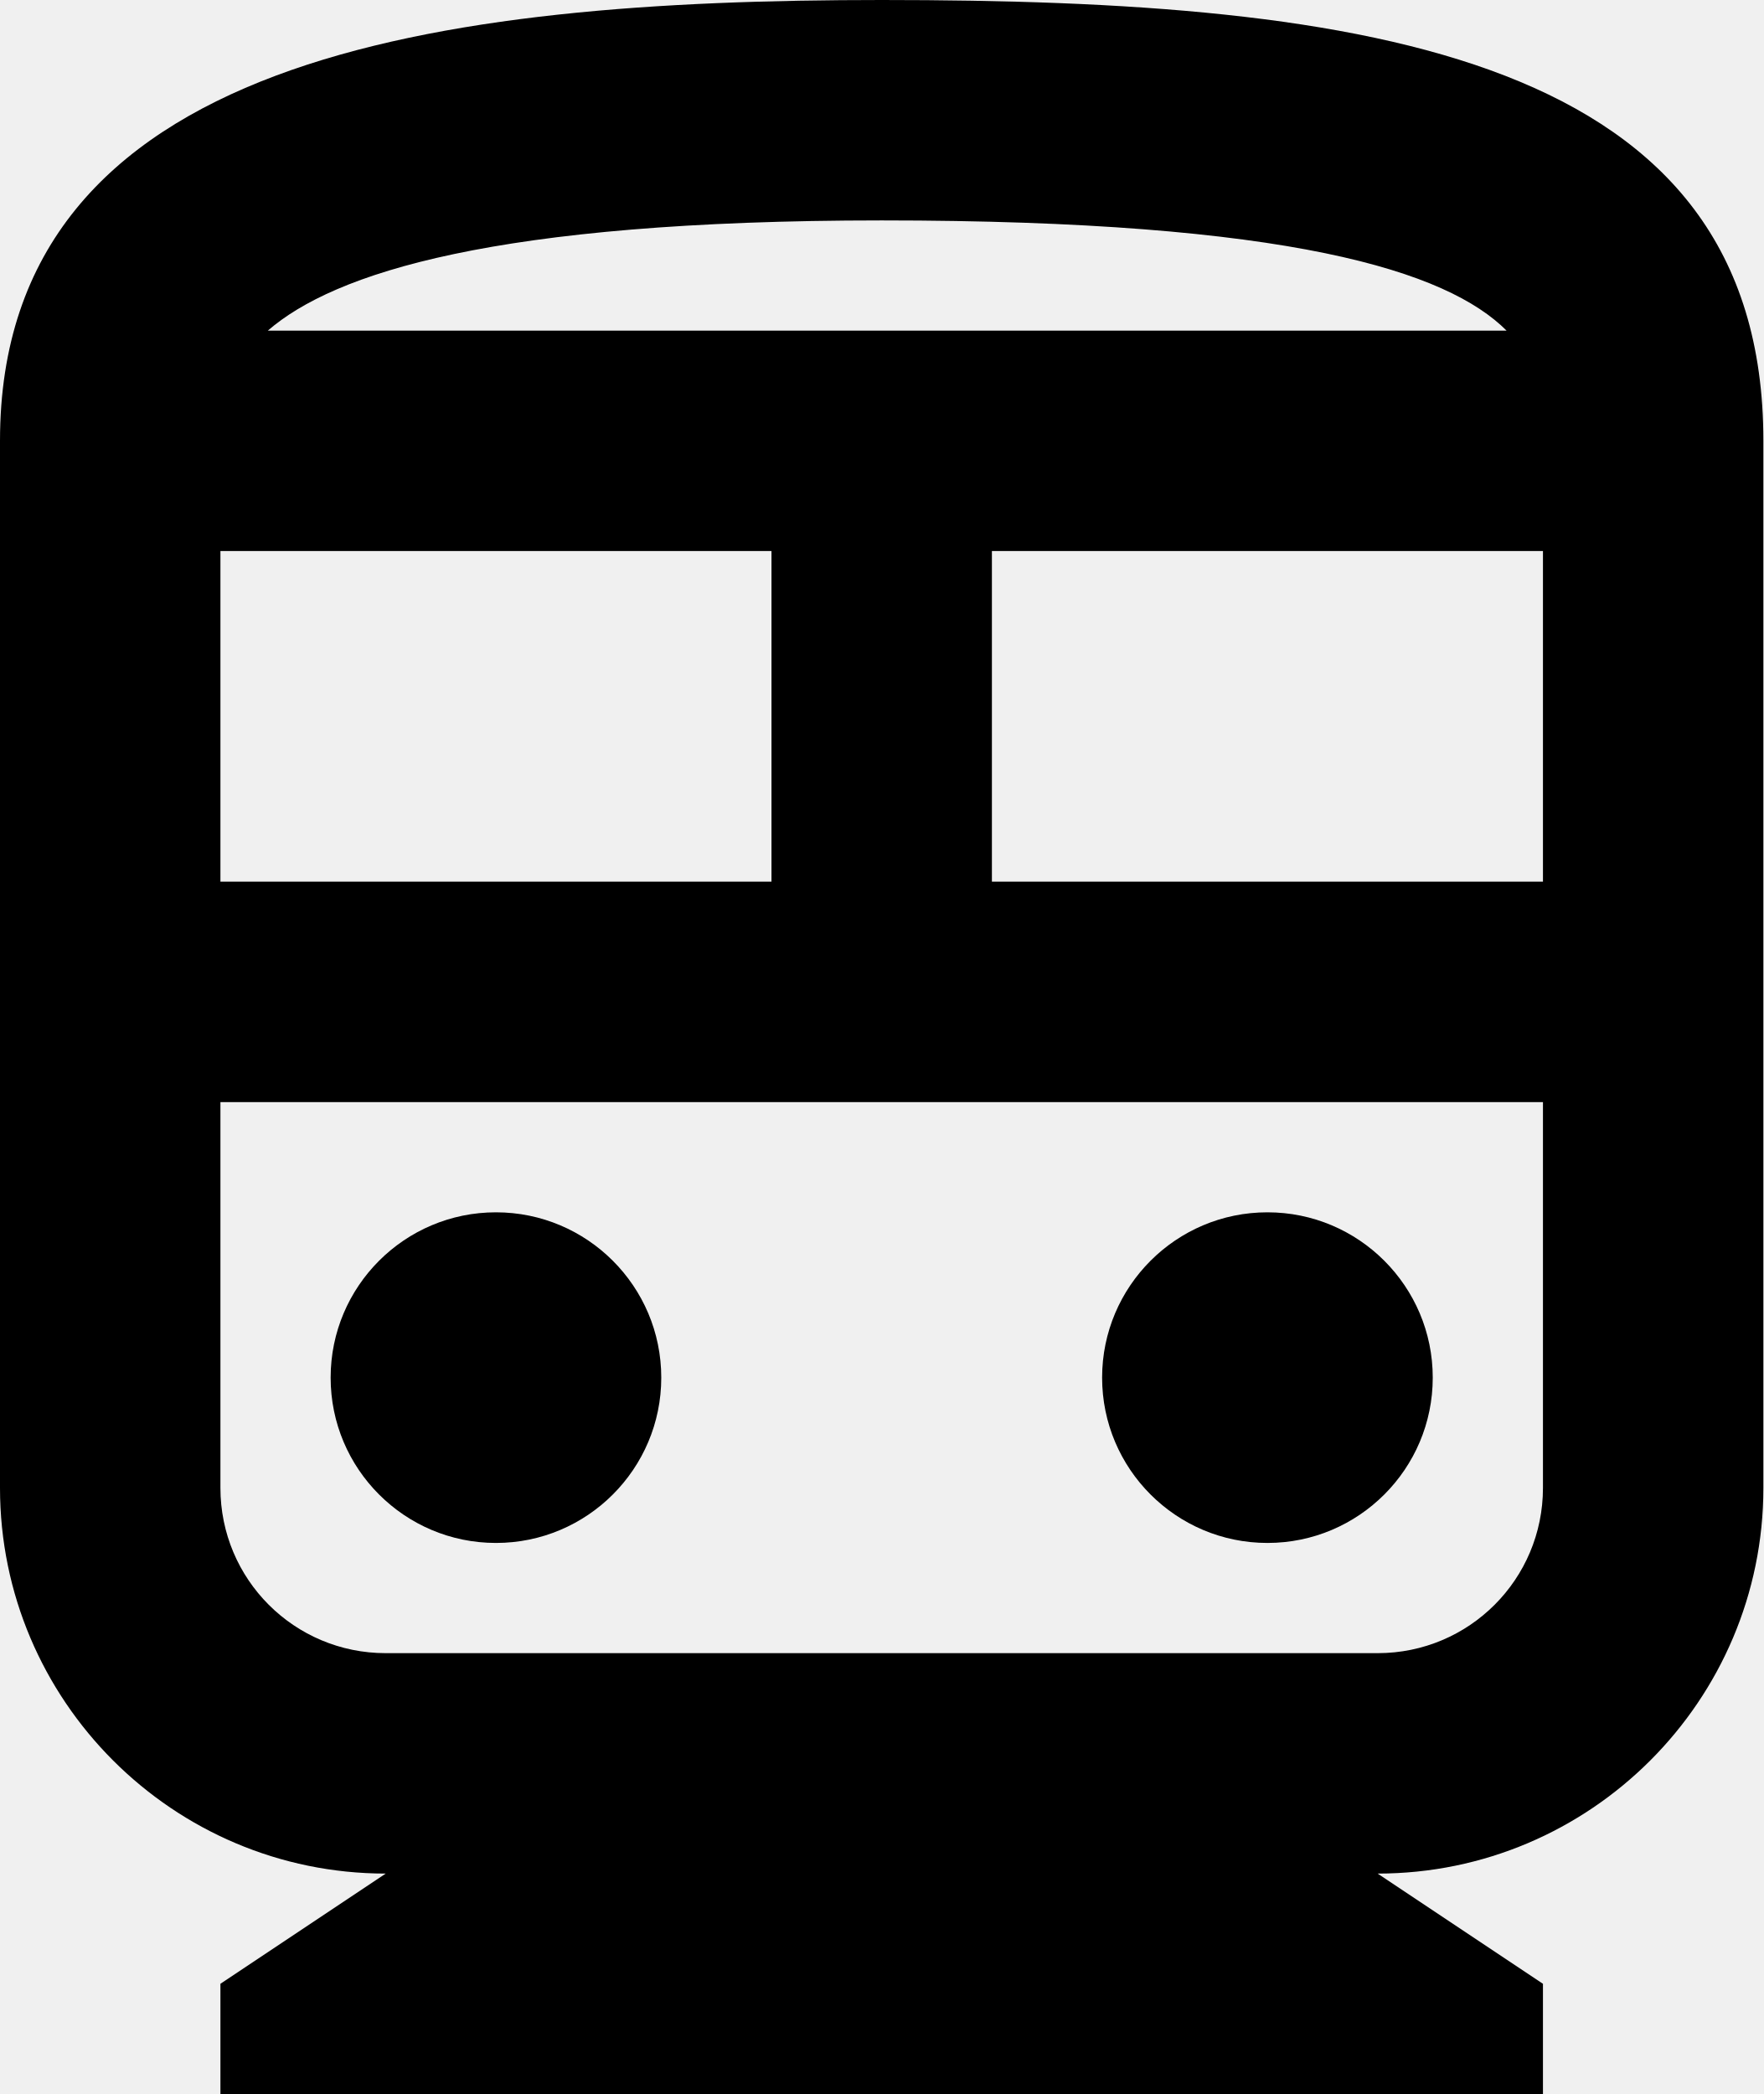
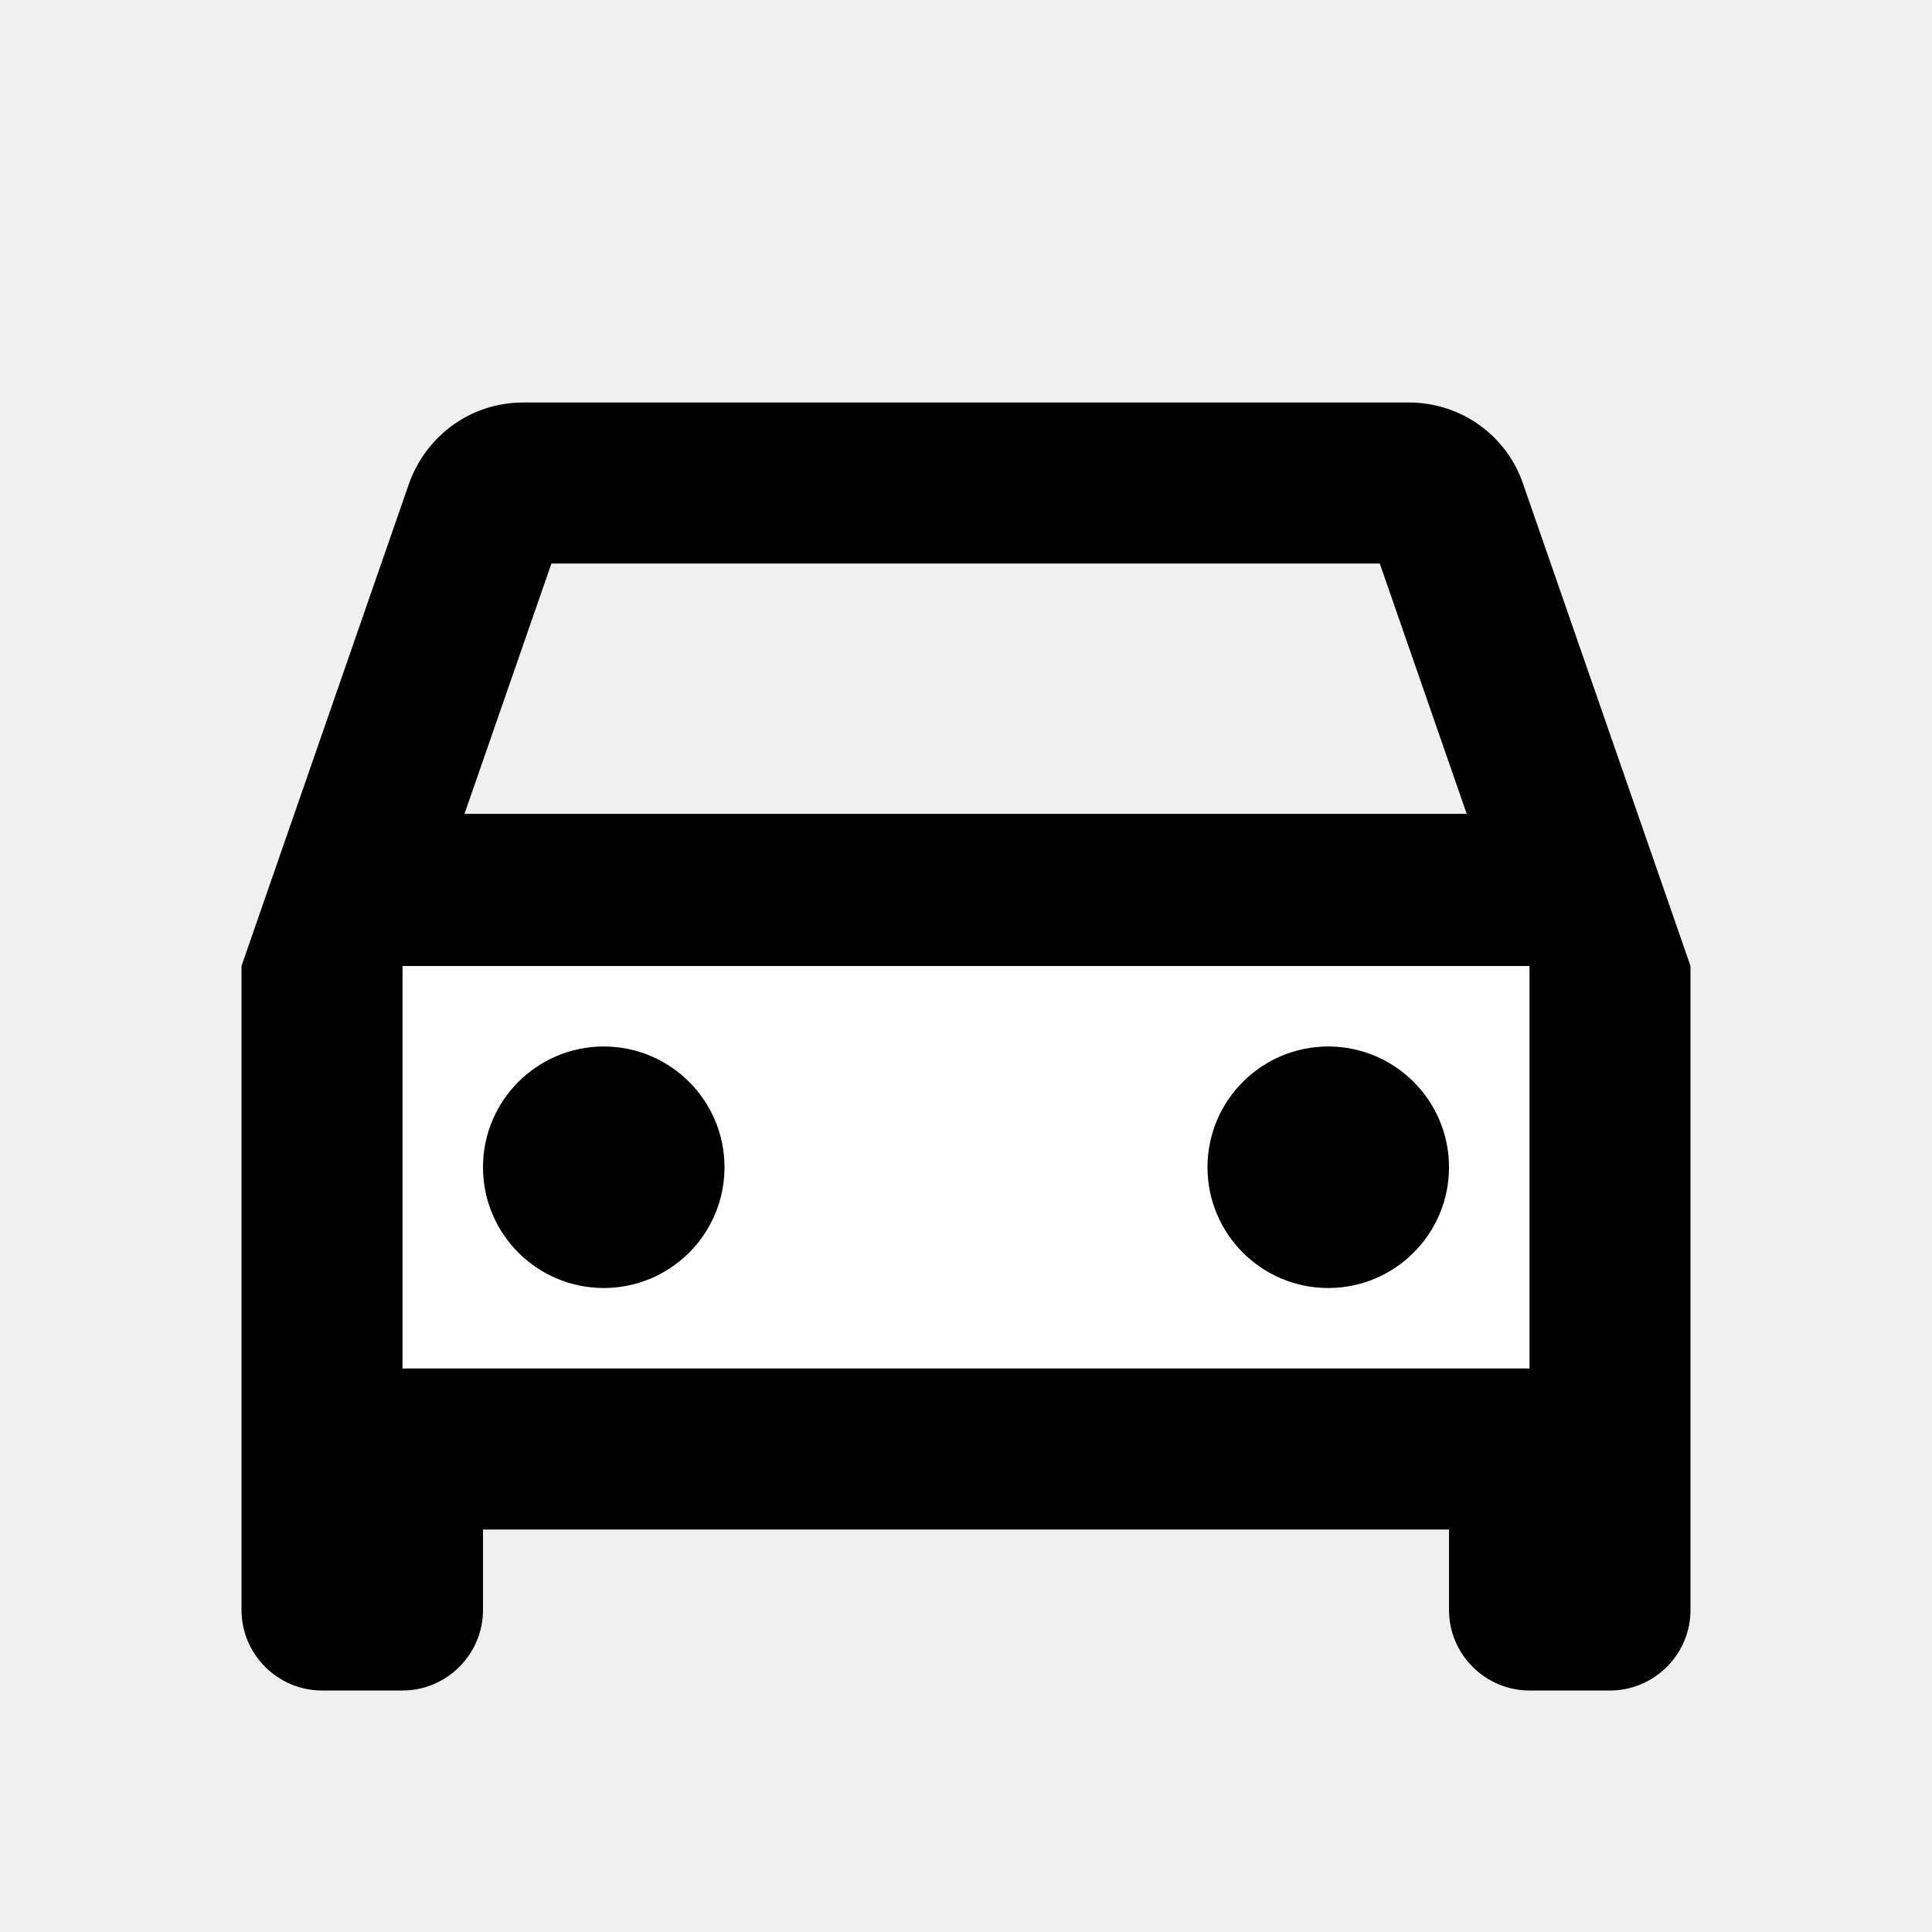
- <svg xmlns="http://www.w3.org/2000/svg" width="16" height="19" viewBox="0 0 16 19" fill="none">
-   <path d="M8 0C4 0 0 0.5 0 4V13.5C0 15.43 1.57 17 3.5 17L2 18V19H14V18L12.5 17C14.43 17 16 15.43 16 13.5V4C16 0.5 12.42 0 8 0ZM8 2C11.71 2 13.13 2.46 13.67 3H2.43C3.03 2.48 4.48 2 8 2ZM2 5H7V8H2V5ZM14 13.5C14 14.33 13.33 15 12.5 15H3.5C2.67 15 2 14.33 2 13.5V10H14V13.5ZM14 8H9V5H14V8Z" fill="black" />
-   <path d="M4.5 14C5.328 14 6 13.328 6 12.5C6 11.672 5.328 11 4.5 11C3.672 11 3 11.672 3 12.5C3 13.328 3.672 14 4.5 14Z" fill="black" />
-   <path d="M11.5 14C12.328 14 13 13.328 13 12.5C13 11.672 12.328 11 11.5 11C10.672 11 10 11.672 10 12.5C10 13.328 10.672 14 11.5 14Z" fill="black" />
+ <svg xmlns="http://www.w3.org/2000/svg" width="24" height="24" viewBox="0 0 24 24" fill="none">
+   <path d="M5 17H19V12H5V17ZM16.5 13C17.33 13 18 13.67 18 14.5C18 15.33 17.33 16 16.5 16C15.67 16 15 15.33 15 14.5C15 13.67 15.67 13 16.5 13ZM7.5 13C8.33 13 9 13.67 9 14.5C9 15.33 8.33 16 7.5 16C6.67 16 6 15.33 6 14.5C6 13.67 6.67 13 7.5 13Z" fill="white" />
+   <path d="M18.92 6.01C18.72 5.42 18.16 5 17.5 5H6.5C5.84 5 5.29 5.42 5.08 6.01L3 12V20C3 20.55 3.45 21 4 21H5C5.55 21 6 20.55 6 20V19H18V20C18 20.55 18.45 21 19 21H20C20.55 21 21 20.55 21 20V12L18.92 6.01ZM6.85 7H17.14L18.22 10.11H5.77L6.85 7ZM19 17H5V12H19V17Z" fill="black" />
+   <path d="M7.5 16C8.328 16 9 15.328 9 14.5C9 13.672 8.328 13 7.5 13C6.672 13 6 13.672 6 14.5C6 15.328 6.672 16 7.5 16Z" fill="black" />
+   <path d="M16.5 16C17.328 16 18 15.328 18 14.5C18 13.672 17.328 13 16.5 13C15.672 13 15 13.672 15 14.5C15 15.328 15.672 16 16.5 16Z" fill="black" />
</svg>
